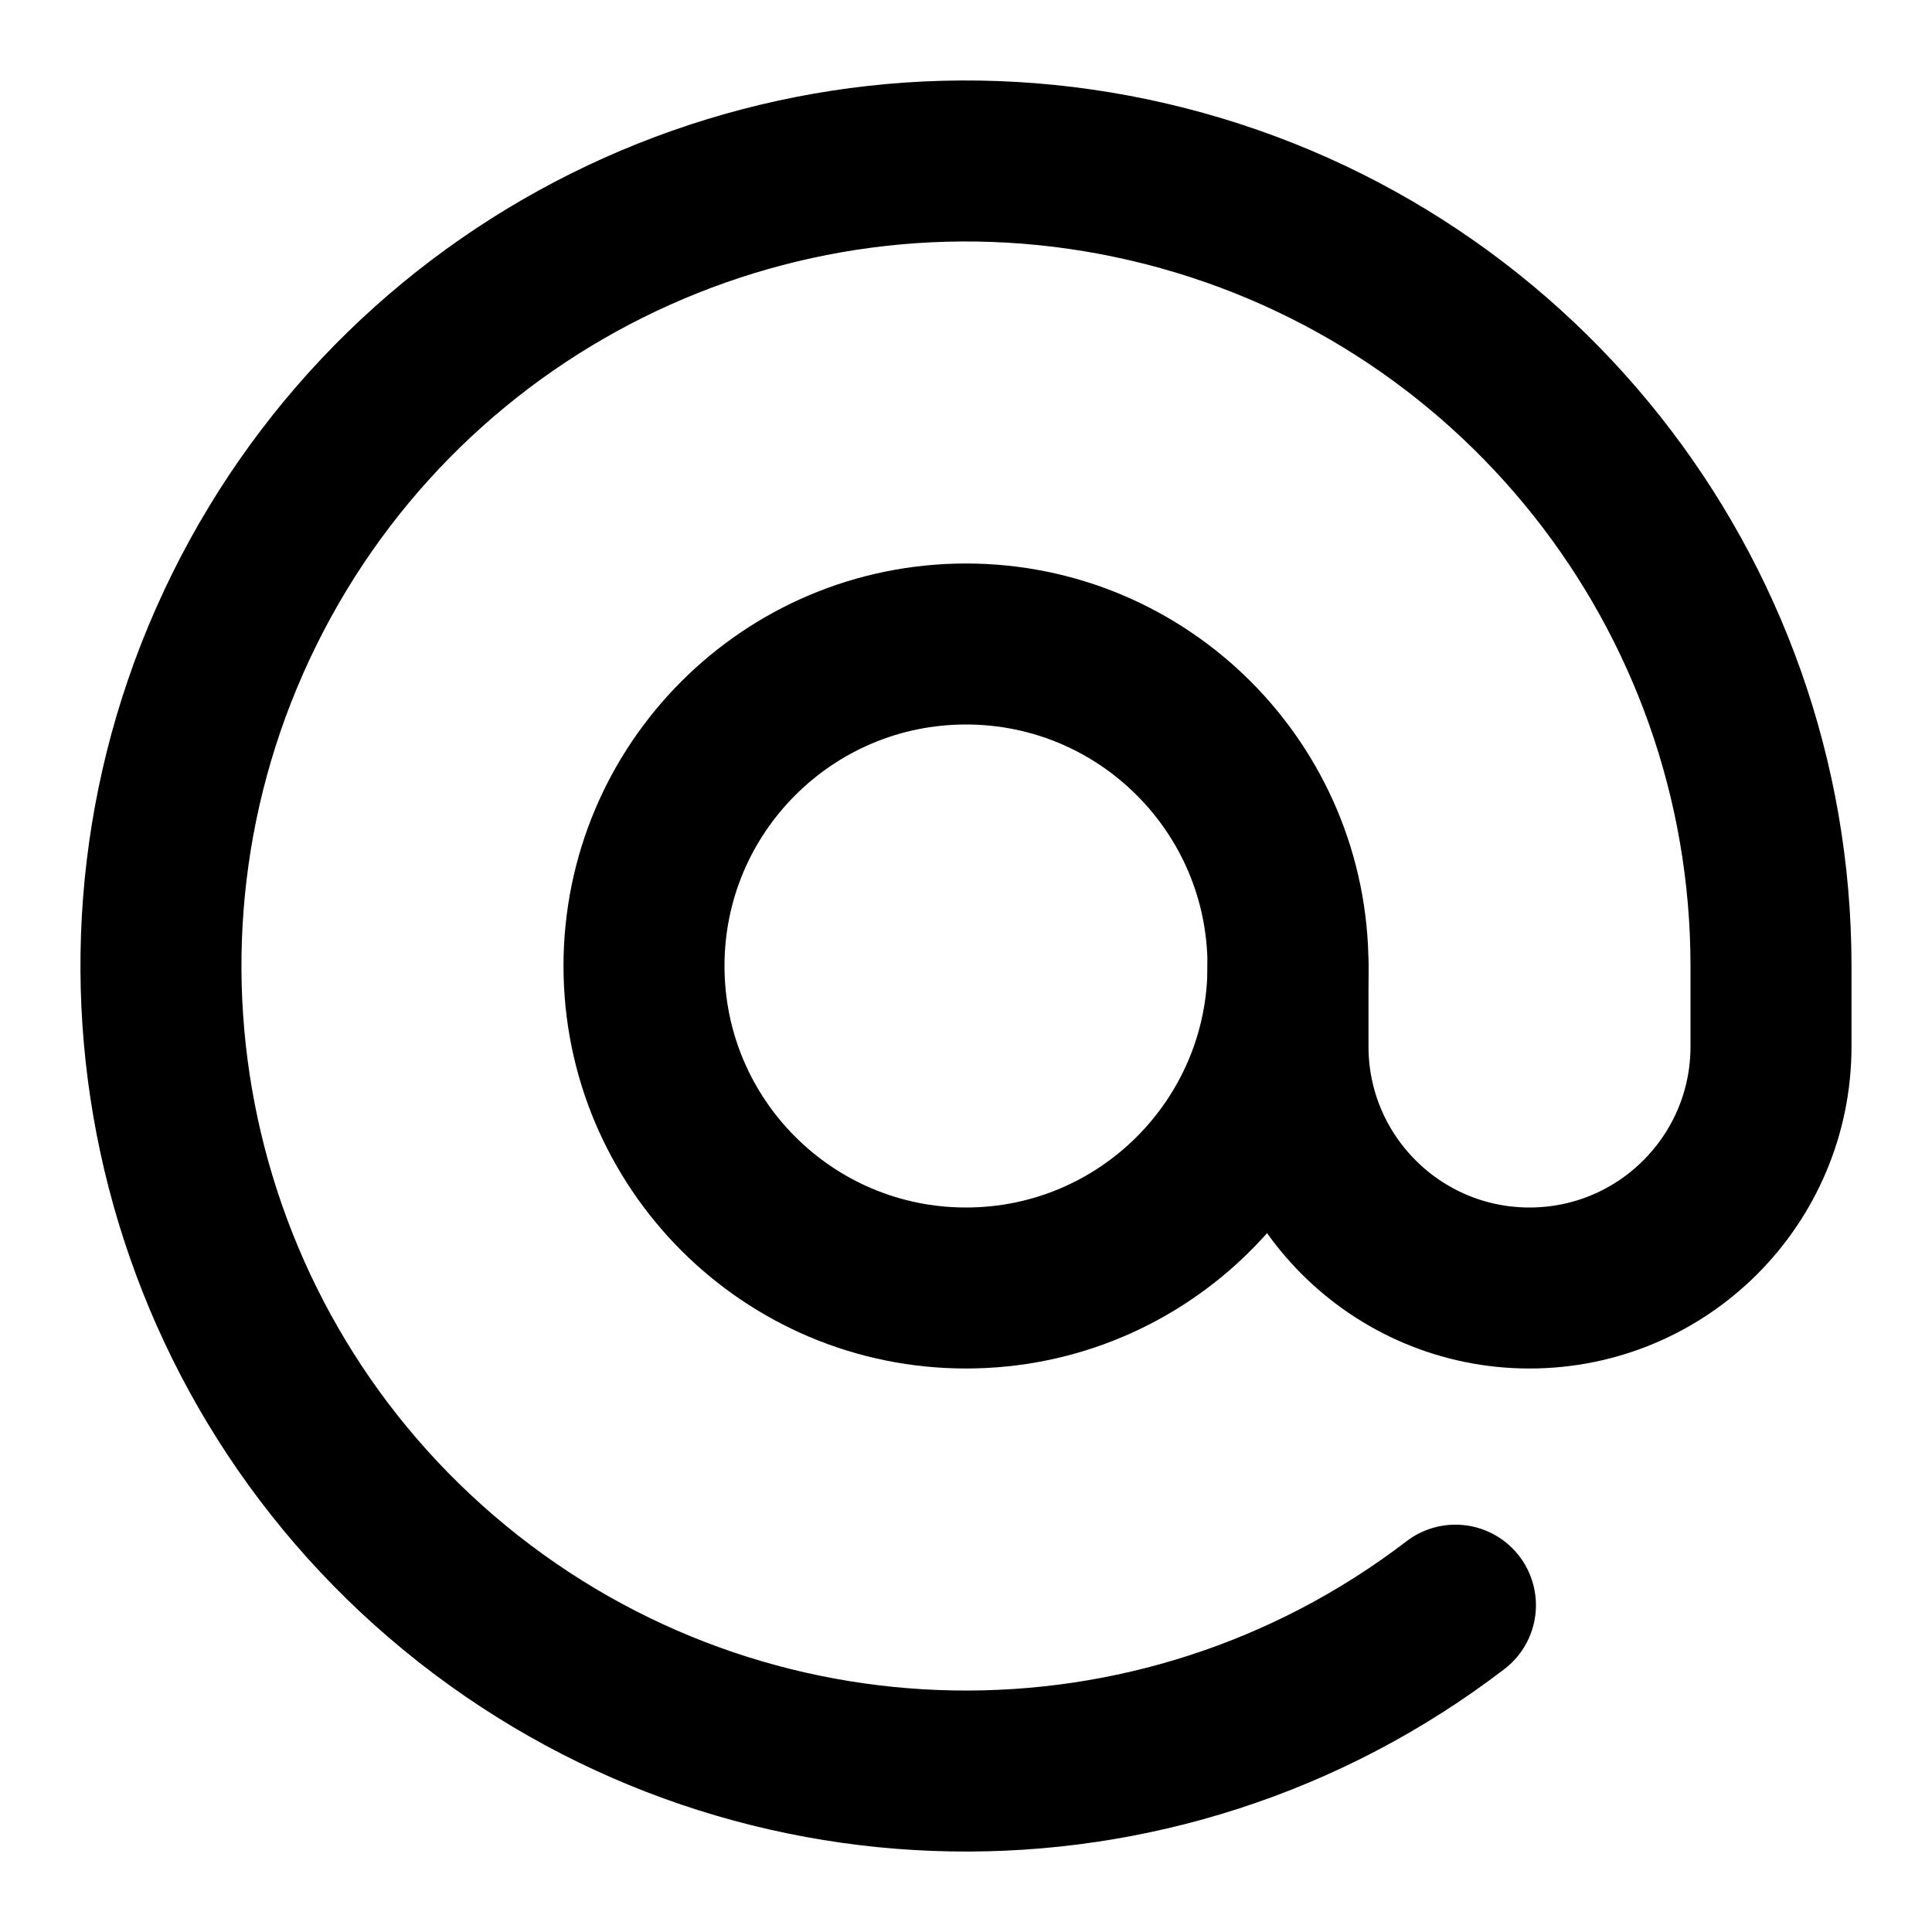
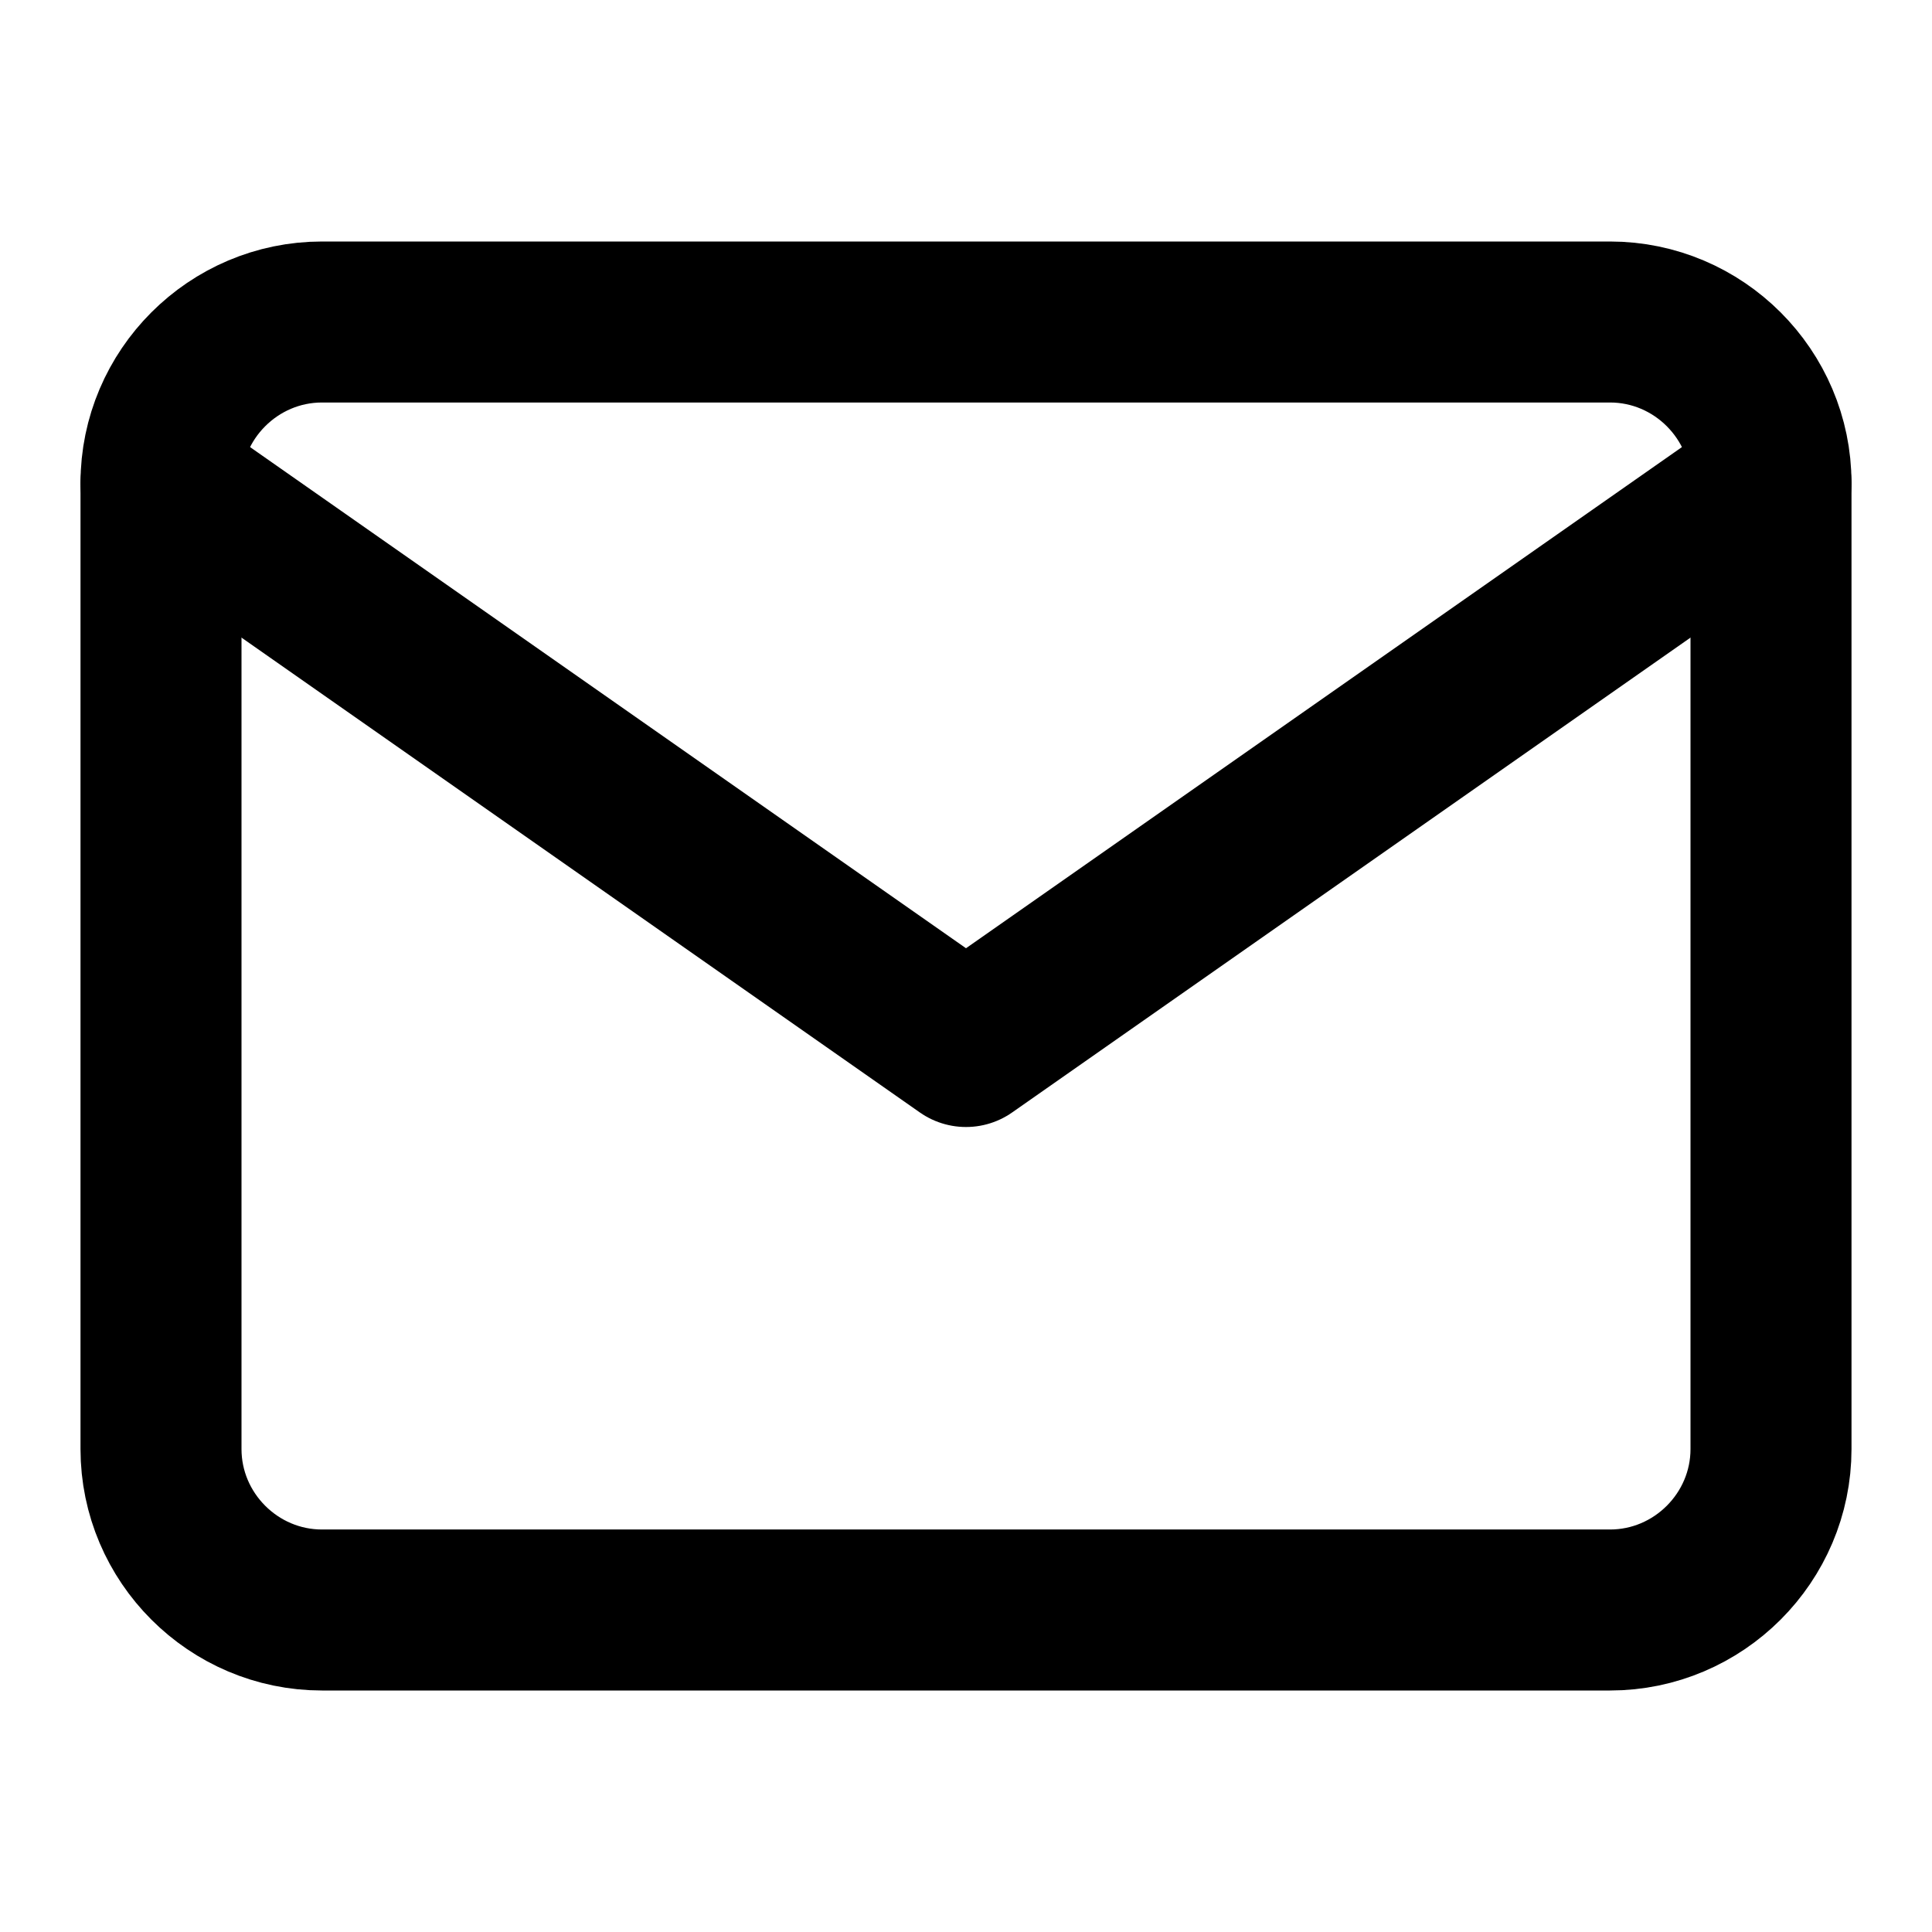
<svg xmlns="http://www.w3.org/2000/svg" width="24" height="24" viewBox="0 0 24 24" fill="none" stroke="#000" stroke-width="2" stroke-linecap="round" stroke-linejoin="round">
-   <circle cx="12" cy="12" r="4" />
-   <path d="M16 12v1a3 3 0 0 0 6 0v-1a10 10 0 1 0-3.92 7.94" />
+   <path d="M4,4h16c1.1,0,2,0.9,2,2v12c0,1.1-0.9,2-2,2H4c-1.1,0-2-0.9-2-2V6C2,4.9,2.9,4,4,4z" />
+   <polyline points="22,6 12,13 2,6" />
</svg>
